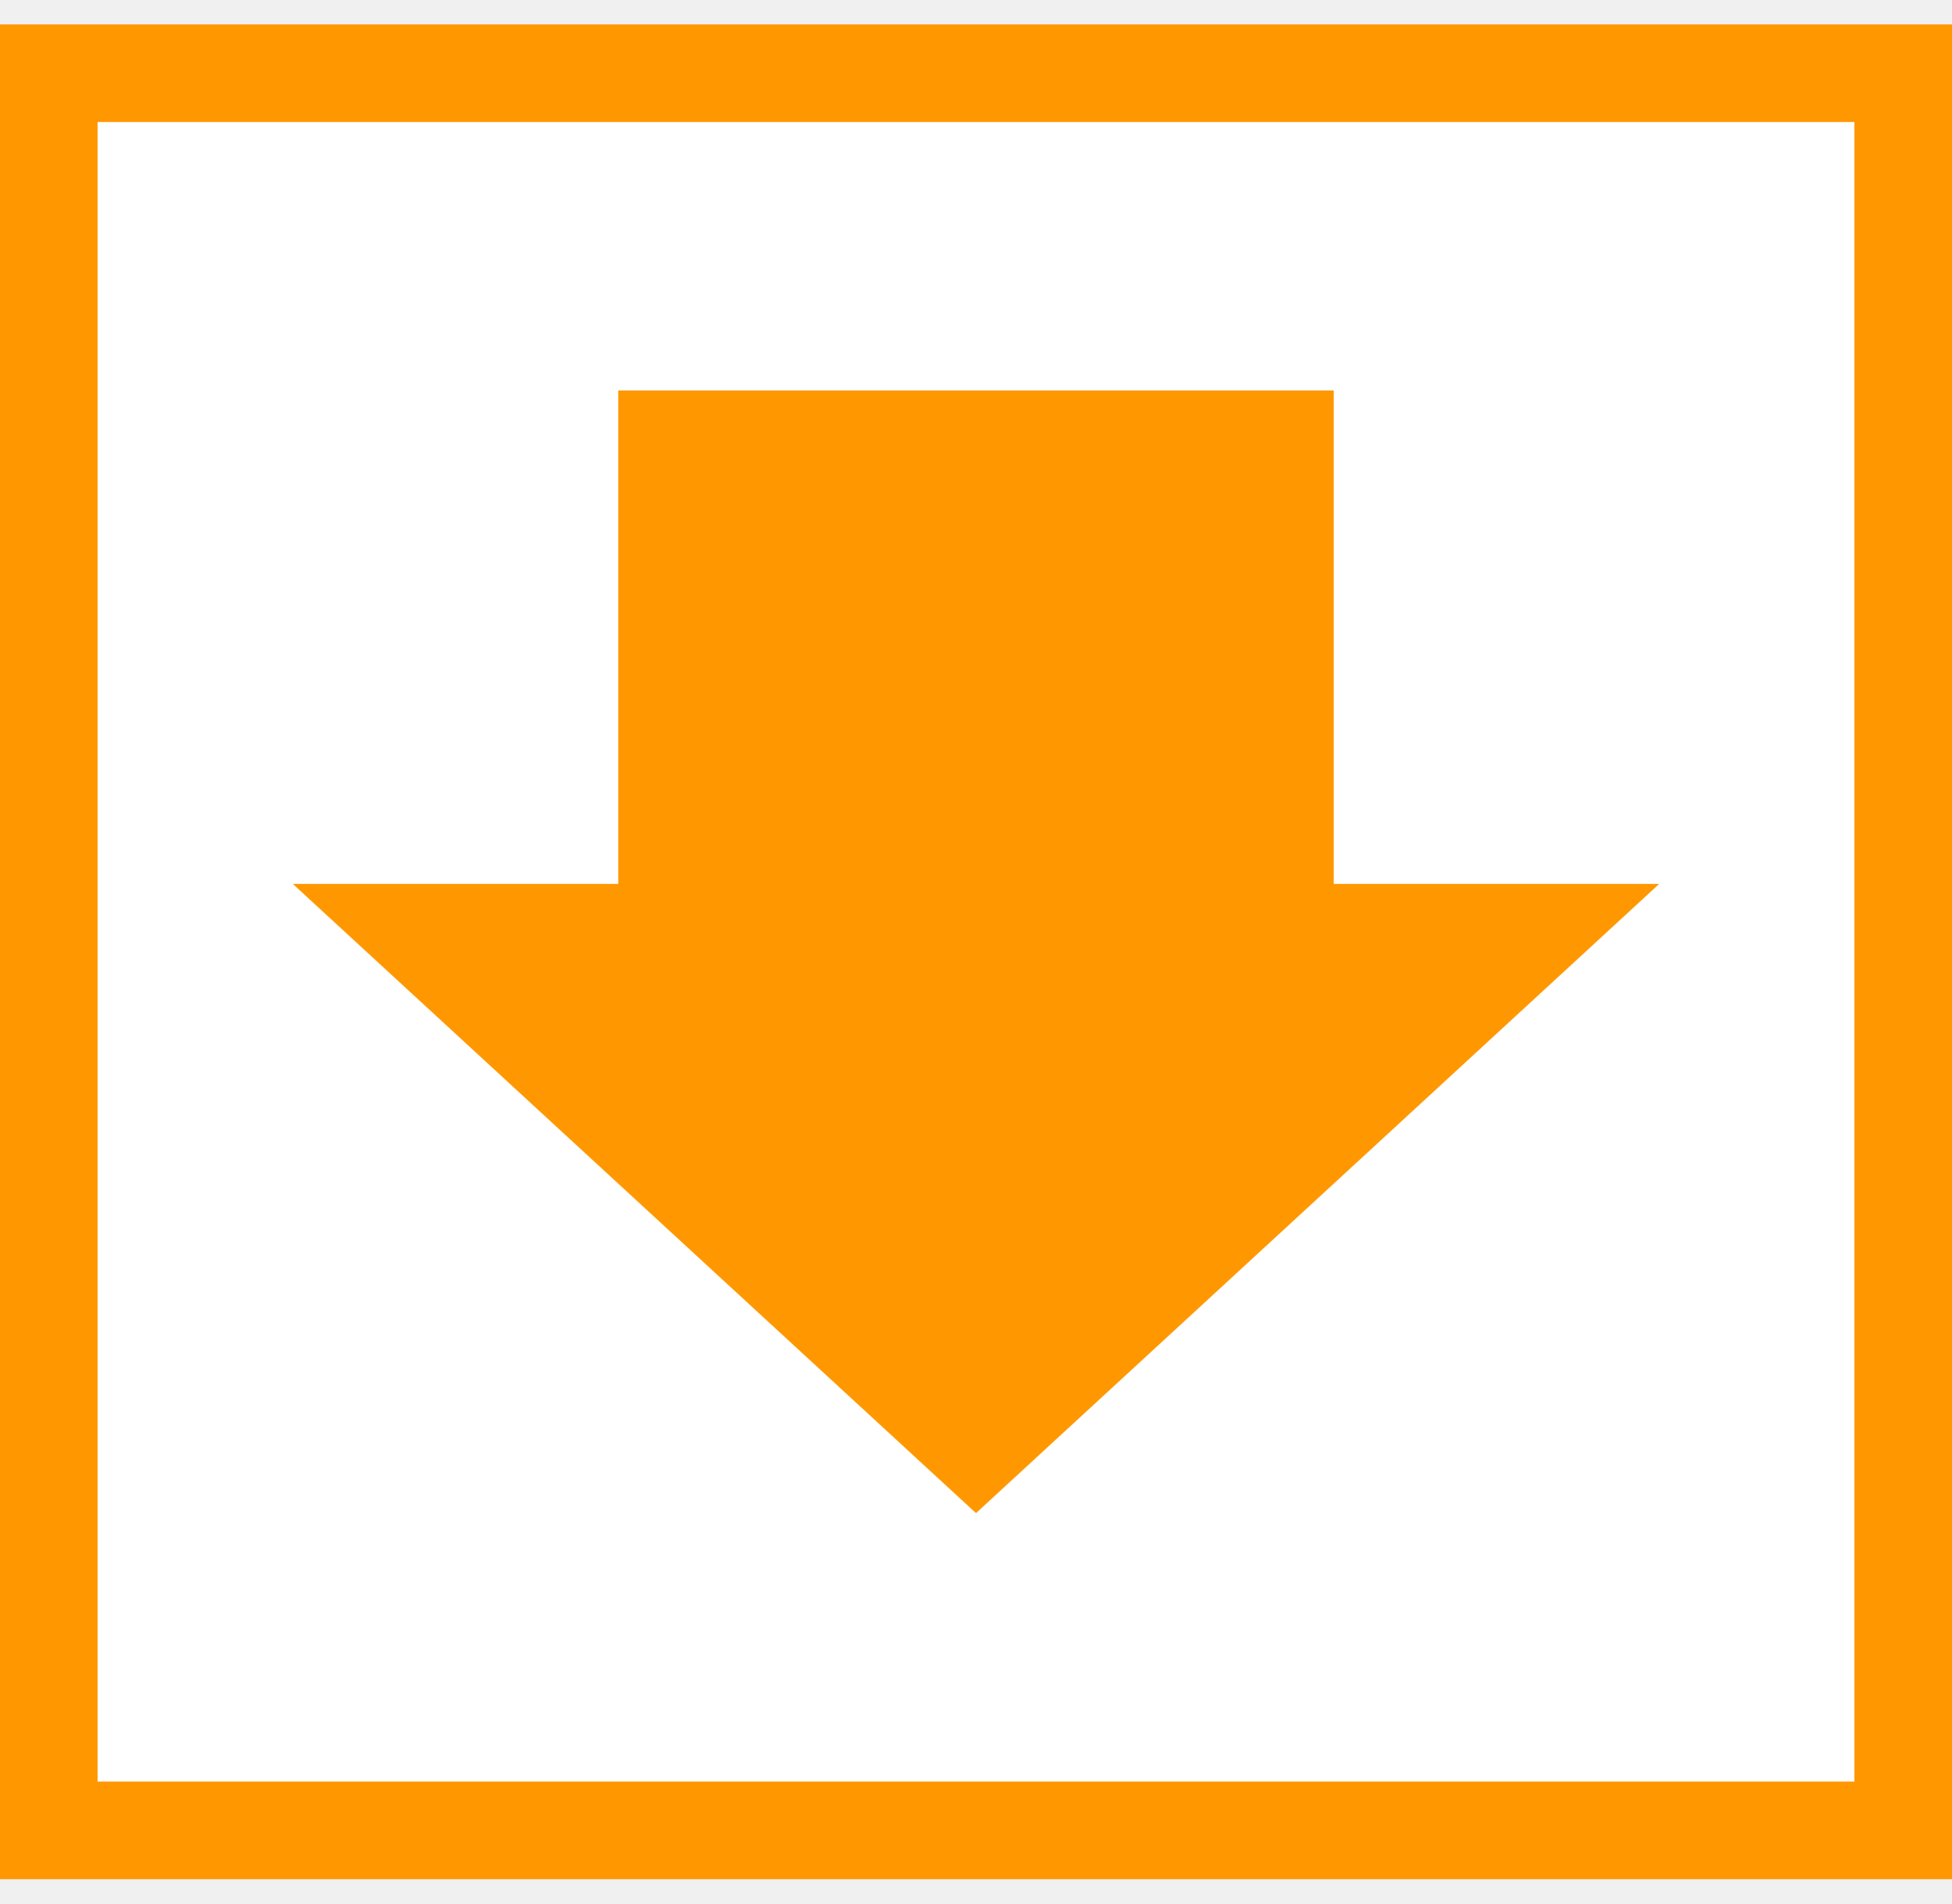
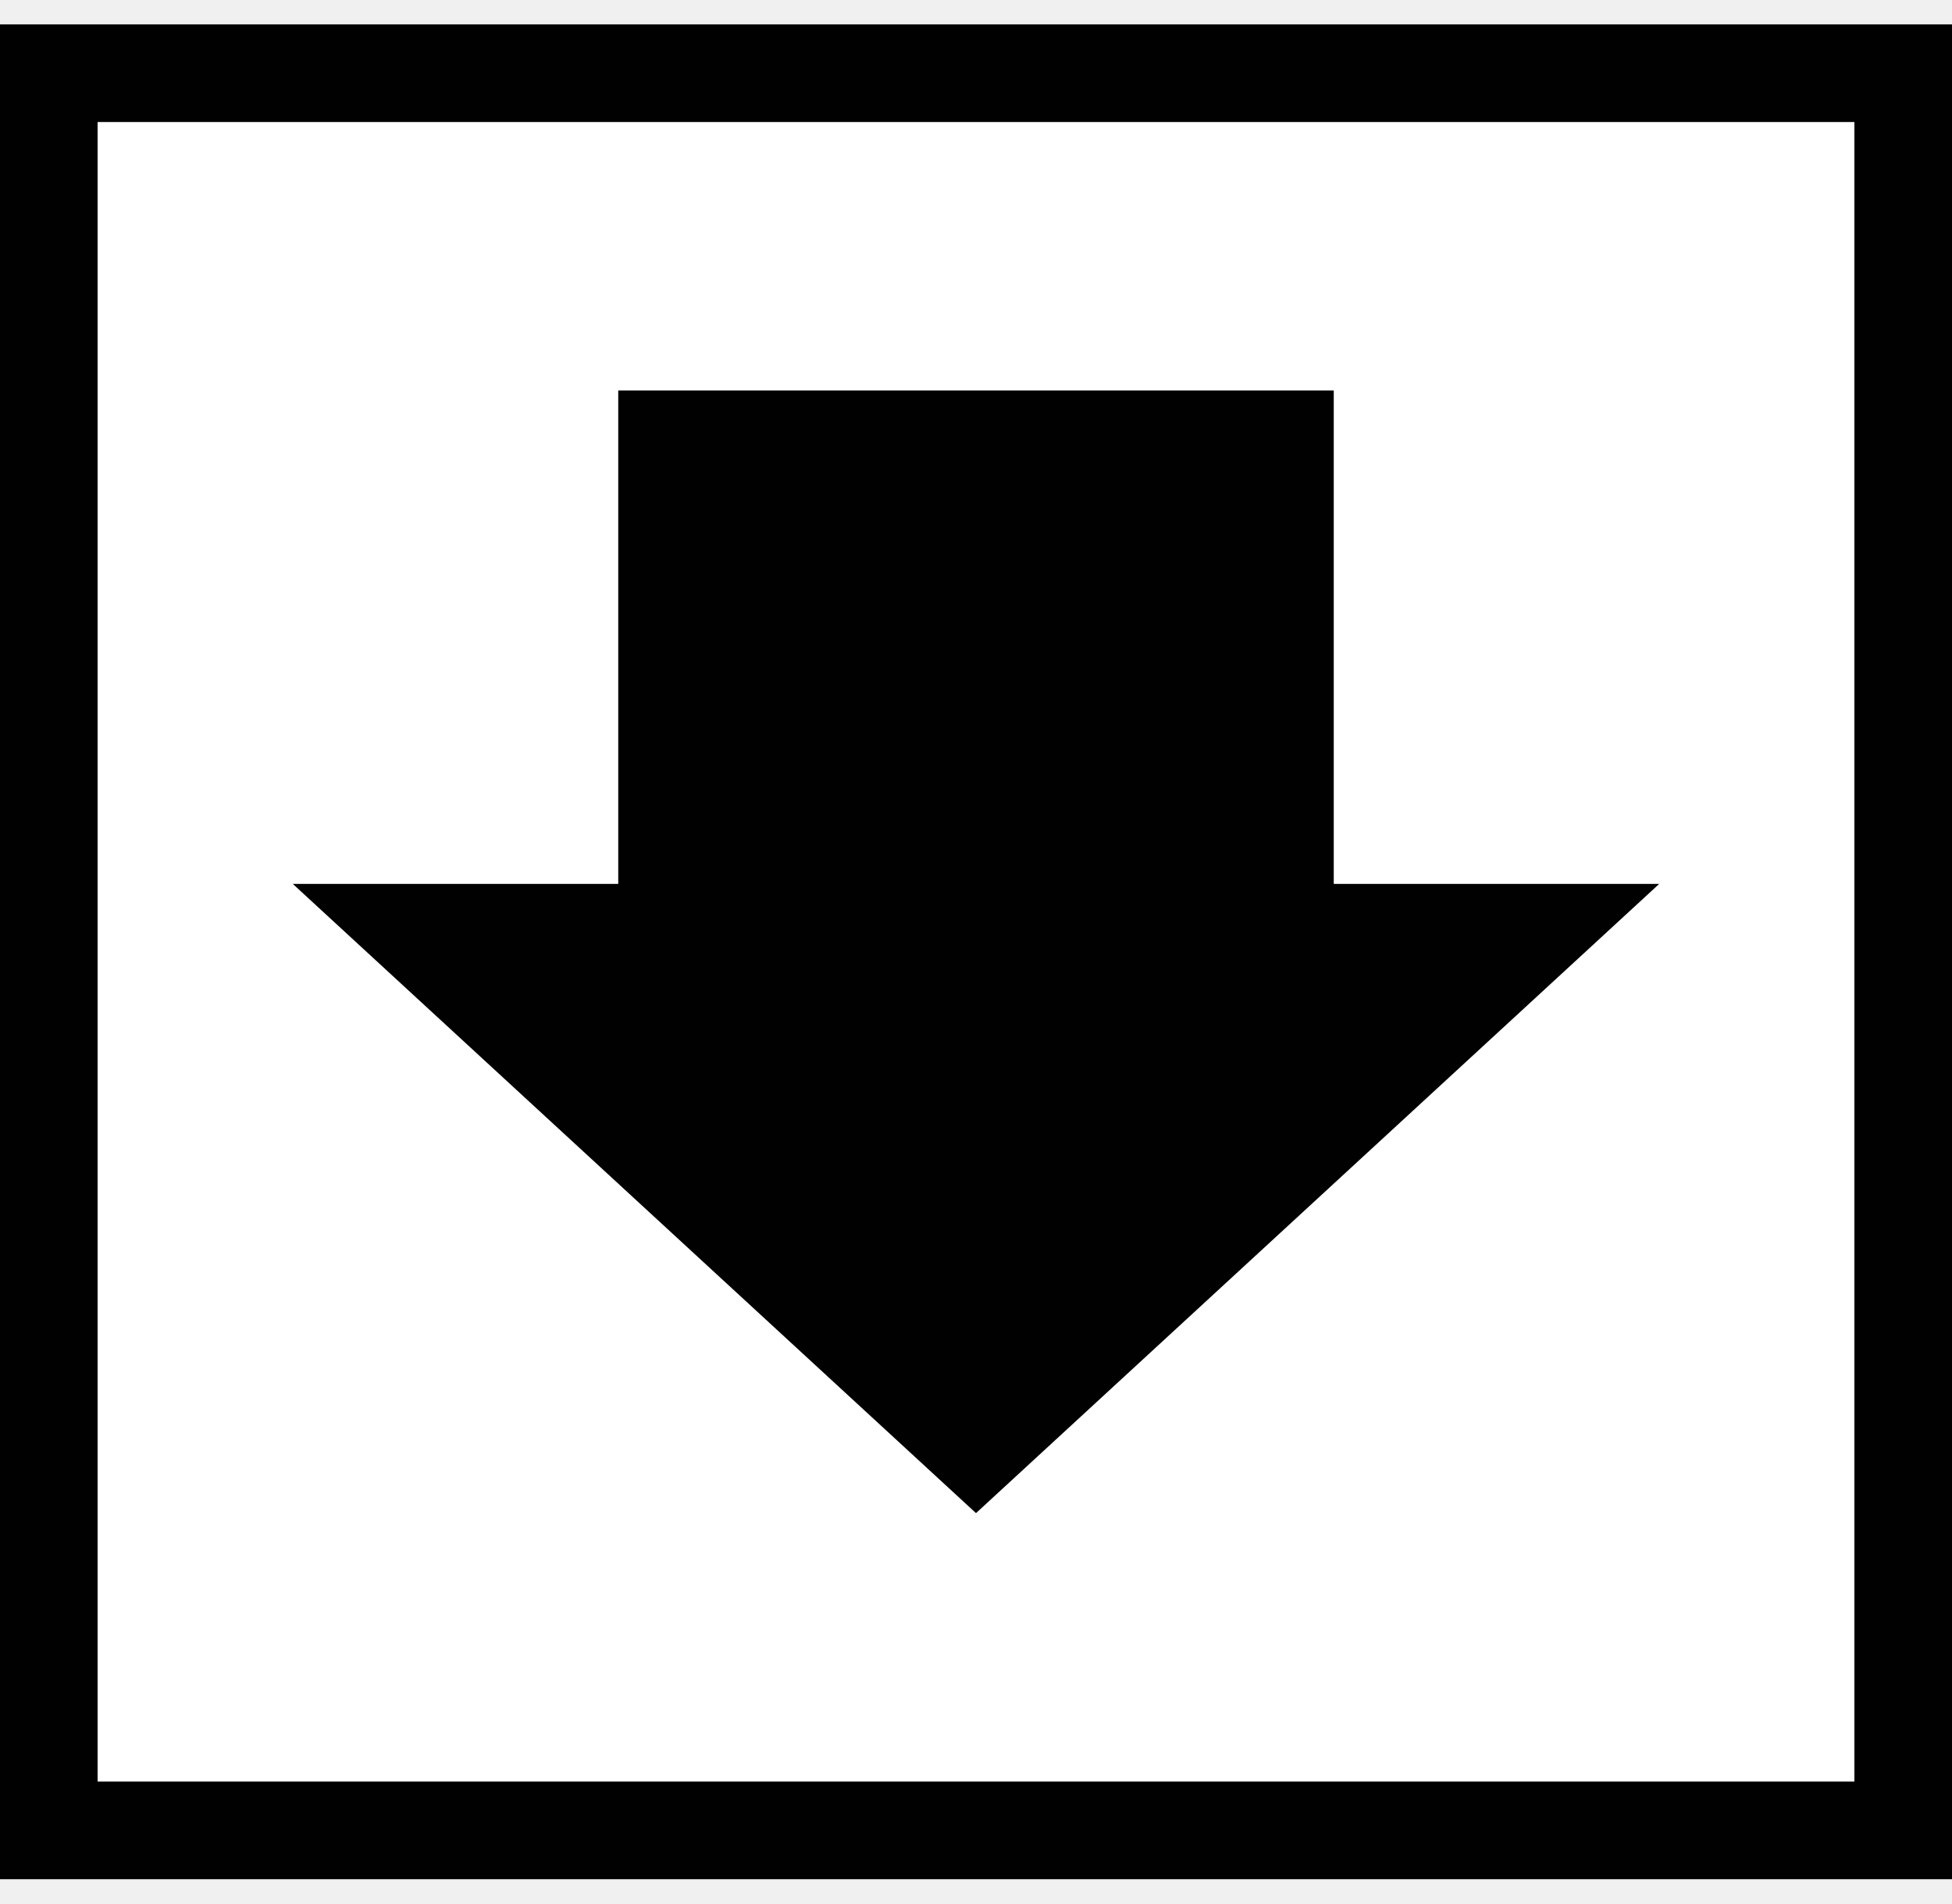
<svg xmlns="http://www.w3.org/2000/svg" width="40" height="39" viewBox="0 0 40 39" fill="none">
  <rect x="1" y="1.5" width="38" height="36" fill="white" />
-   <rect x="1" y="1.5" width="38" height="36" stroke="#FF9800" stroke-width="2" />
-   <path d="M6 18.109L12.669 18.109L12.669 8L27.331 8L27.331 18.109L34 18.109L20 31L6 18.109Z" fill="#FF9800" />
+   <rect x="1" y="1.5" width="38" height="36" stroke="#000100" stroke-width="2" />
+   <path d="M6 18.109L12.669 18.109L12.669 8L27.331 8L27.331 18.109L34 18.109L20 31L6 18.109Z" fill="#000100" />
</svg>
